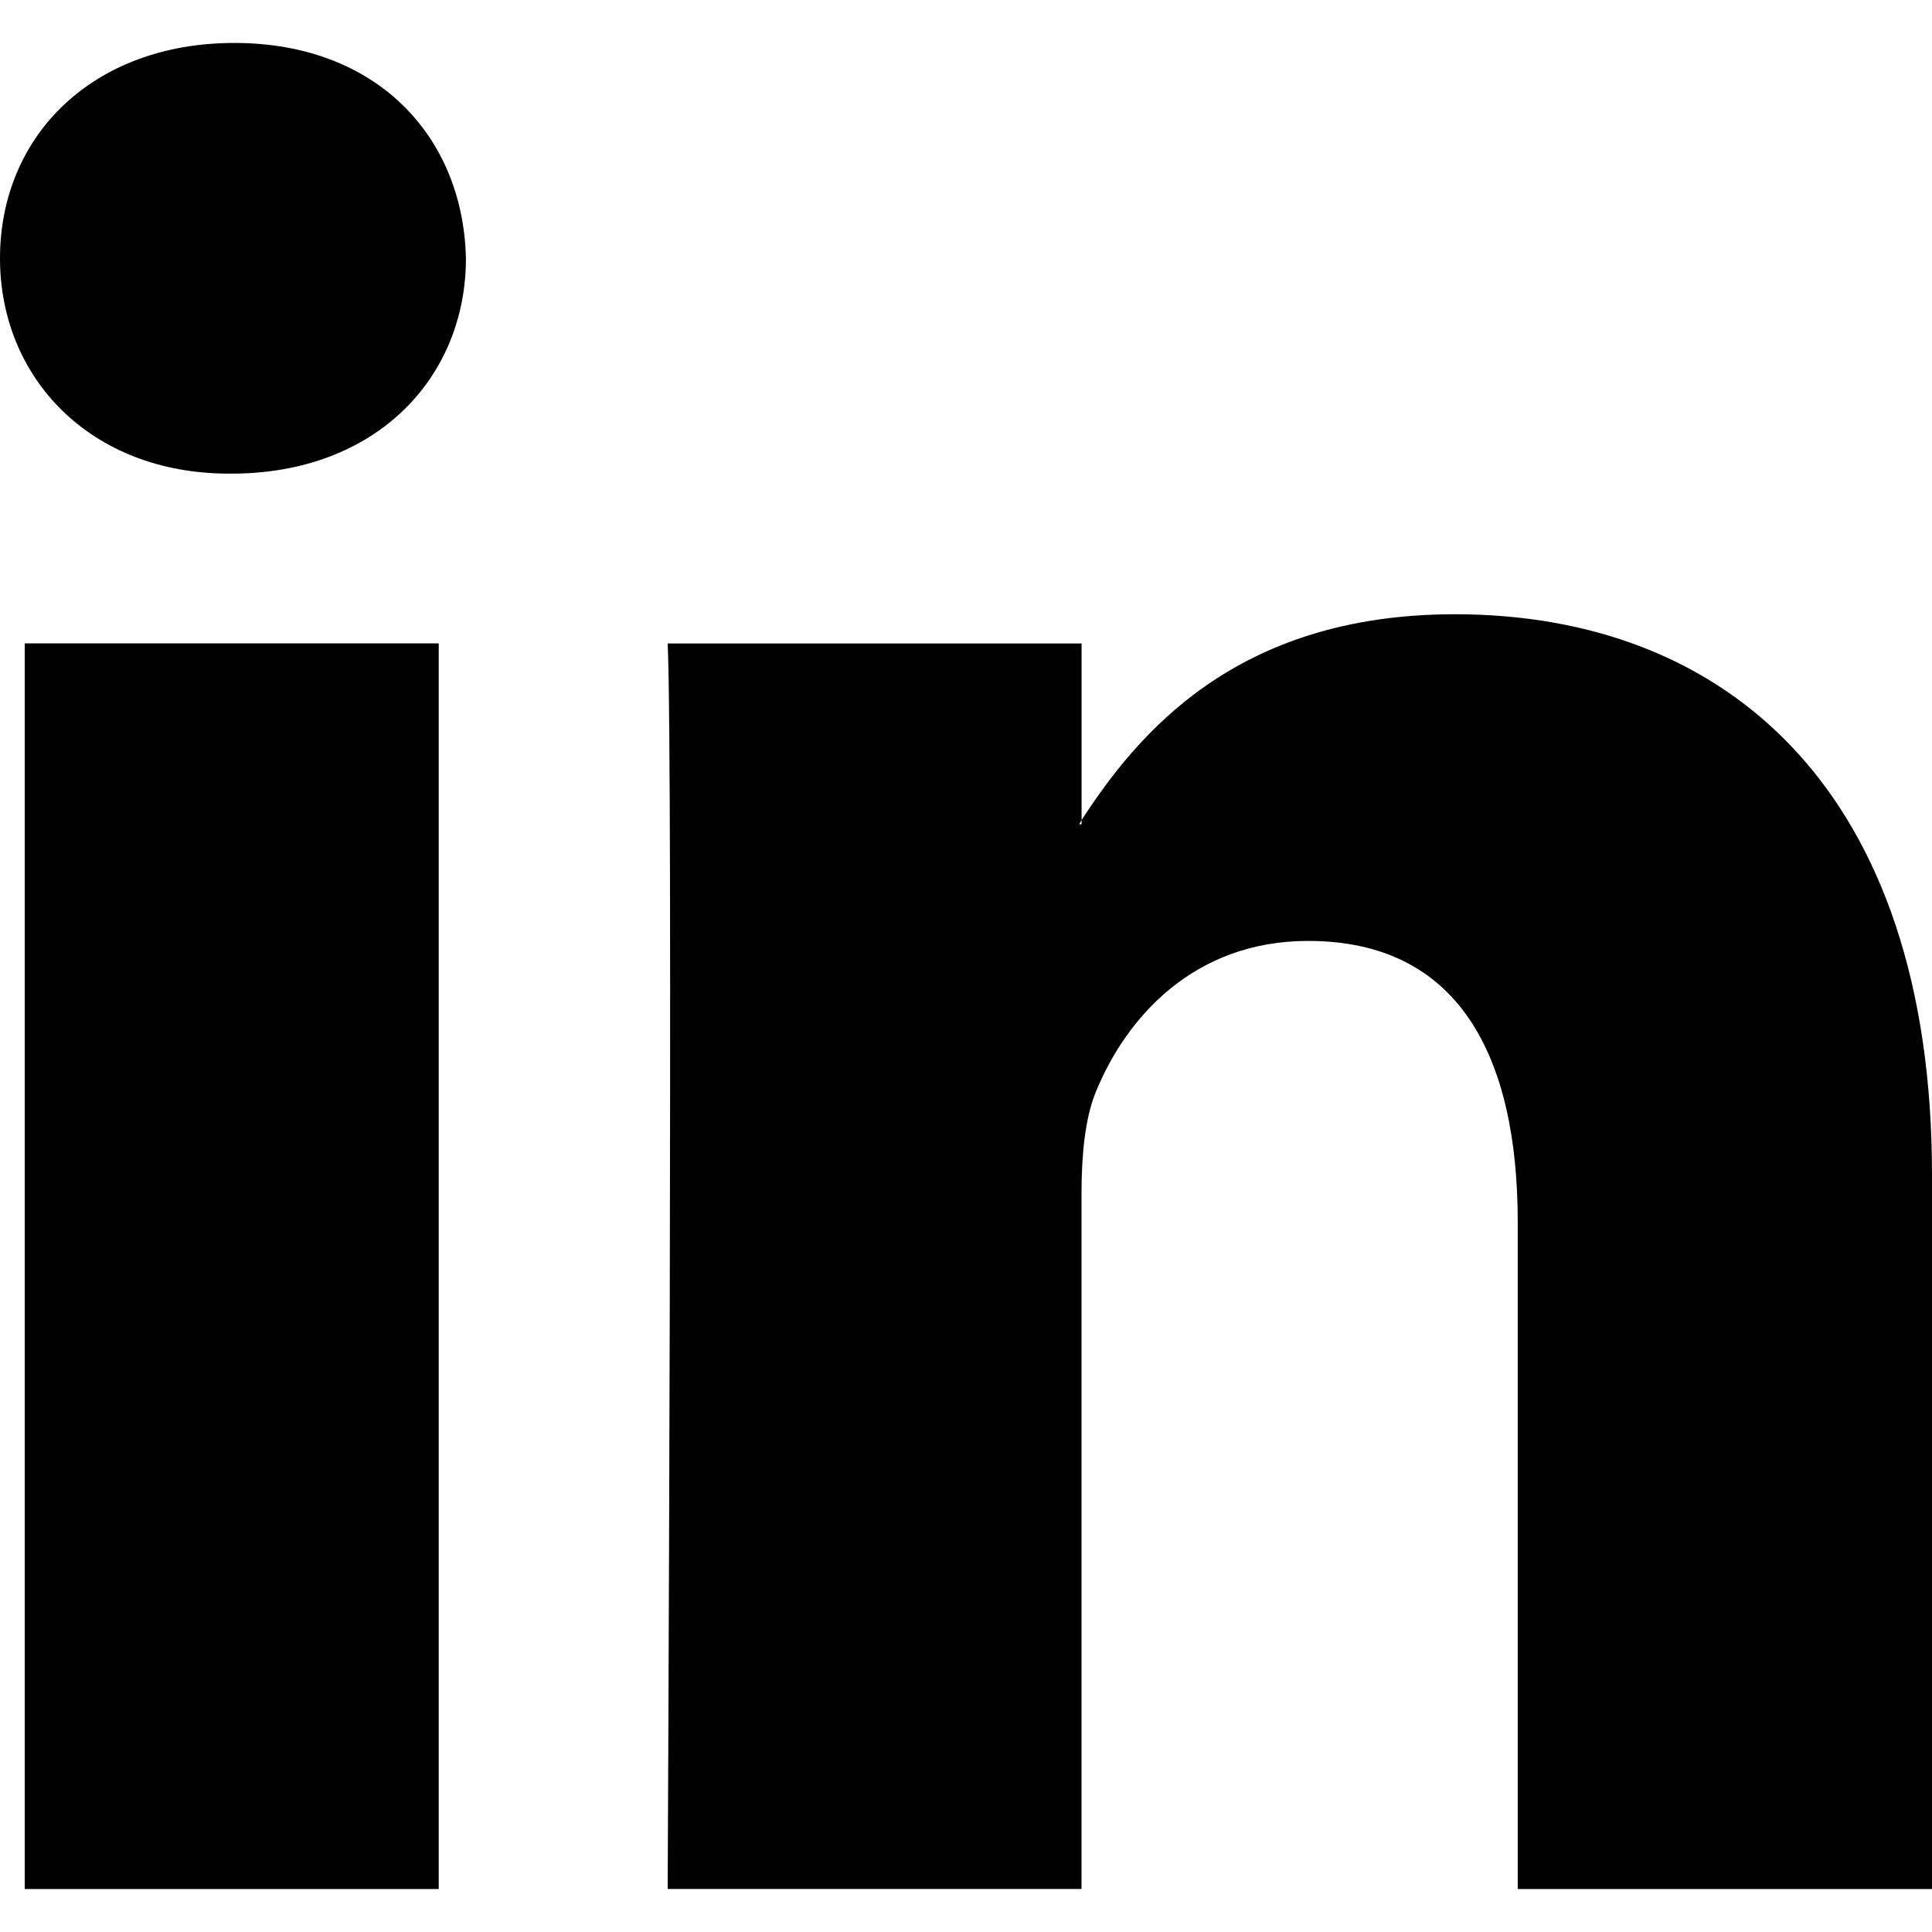
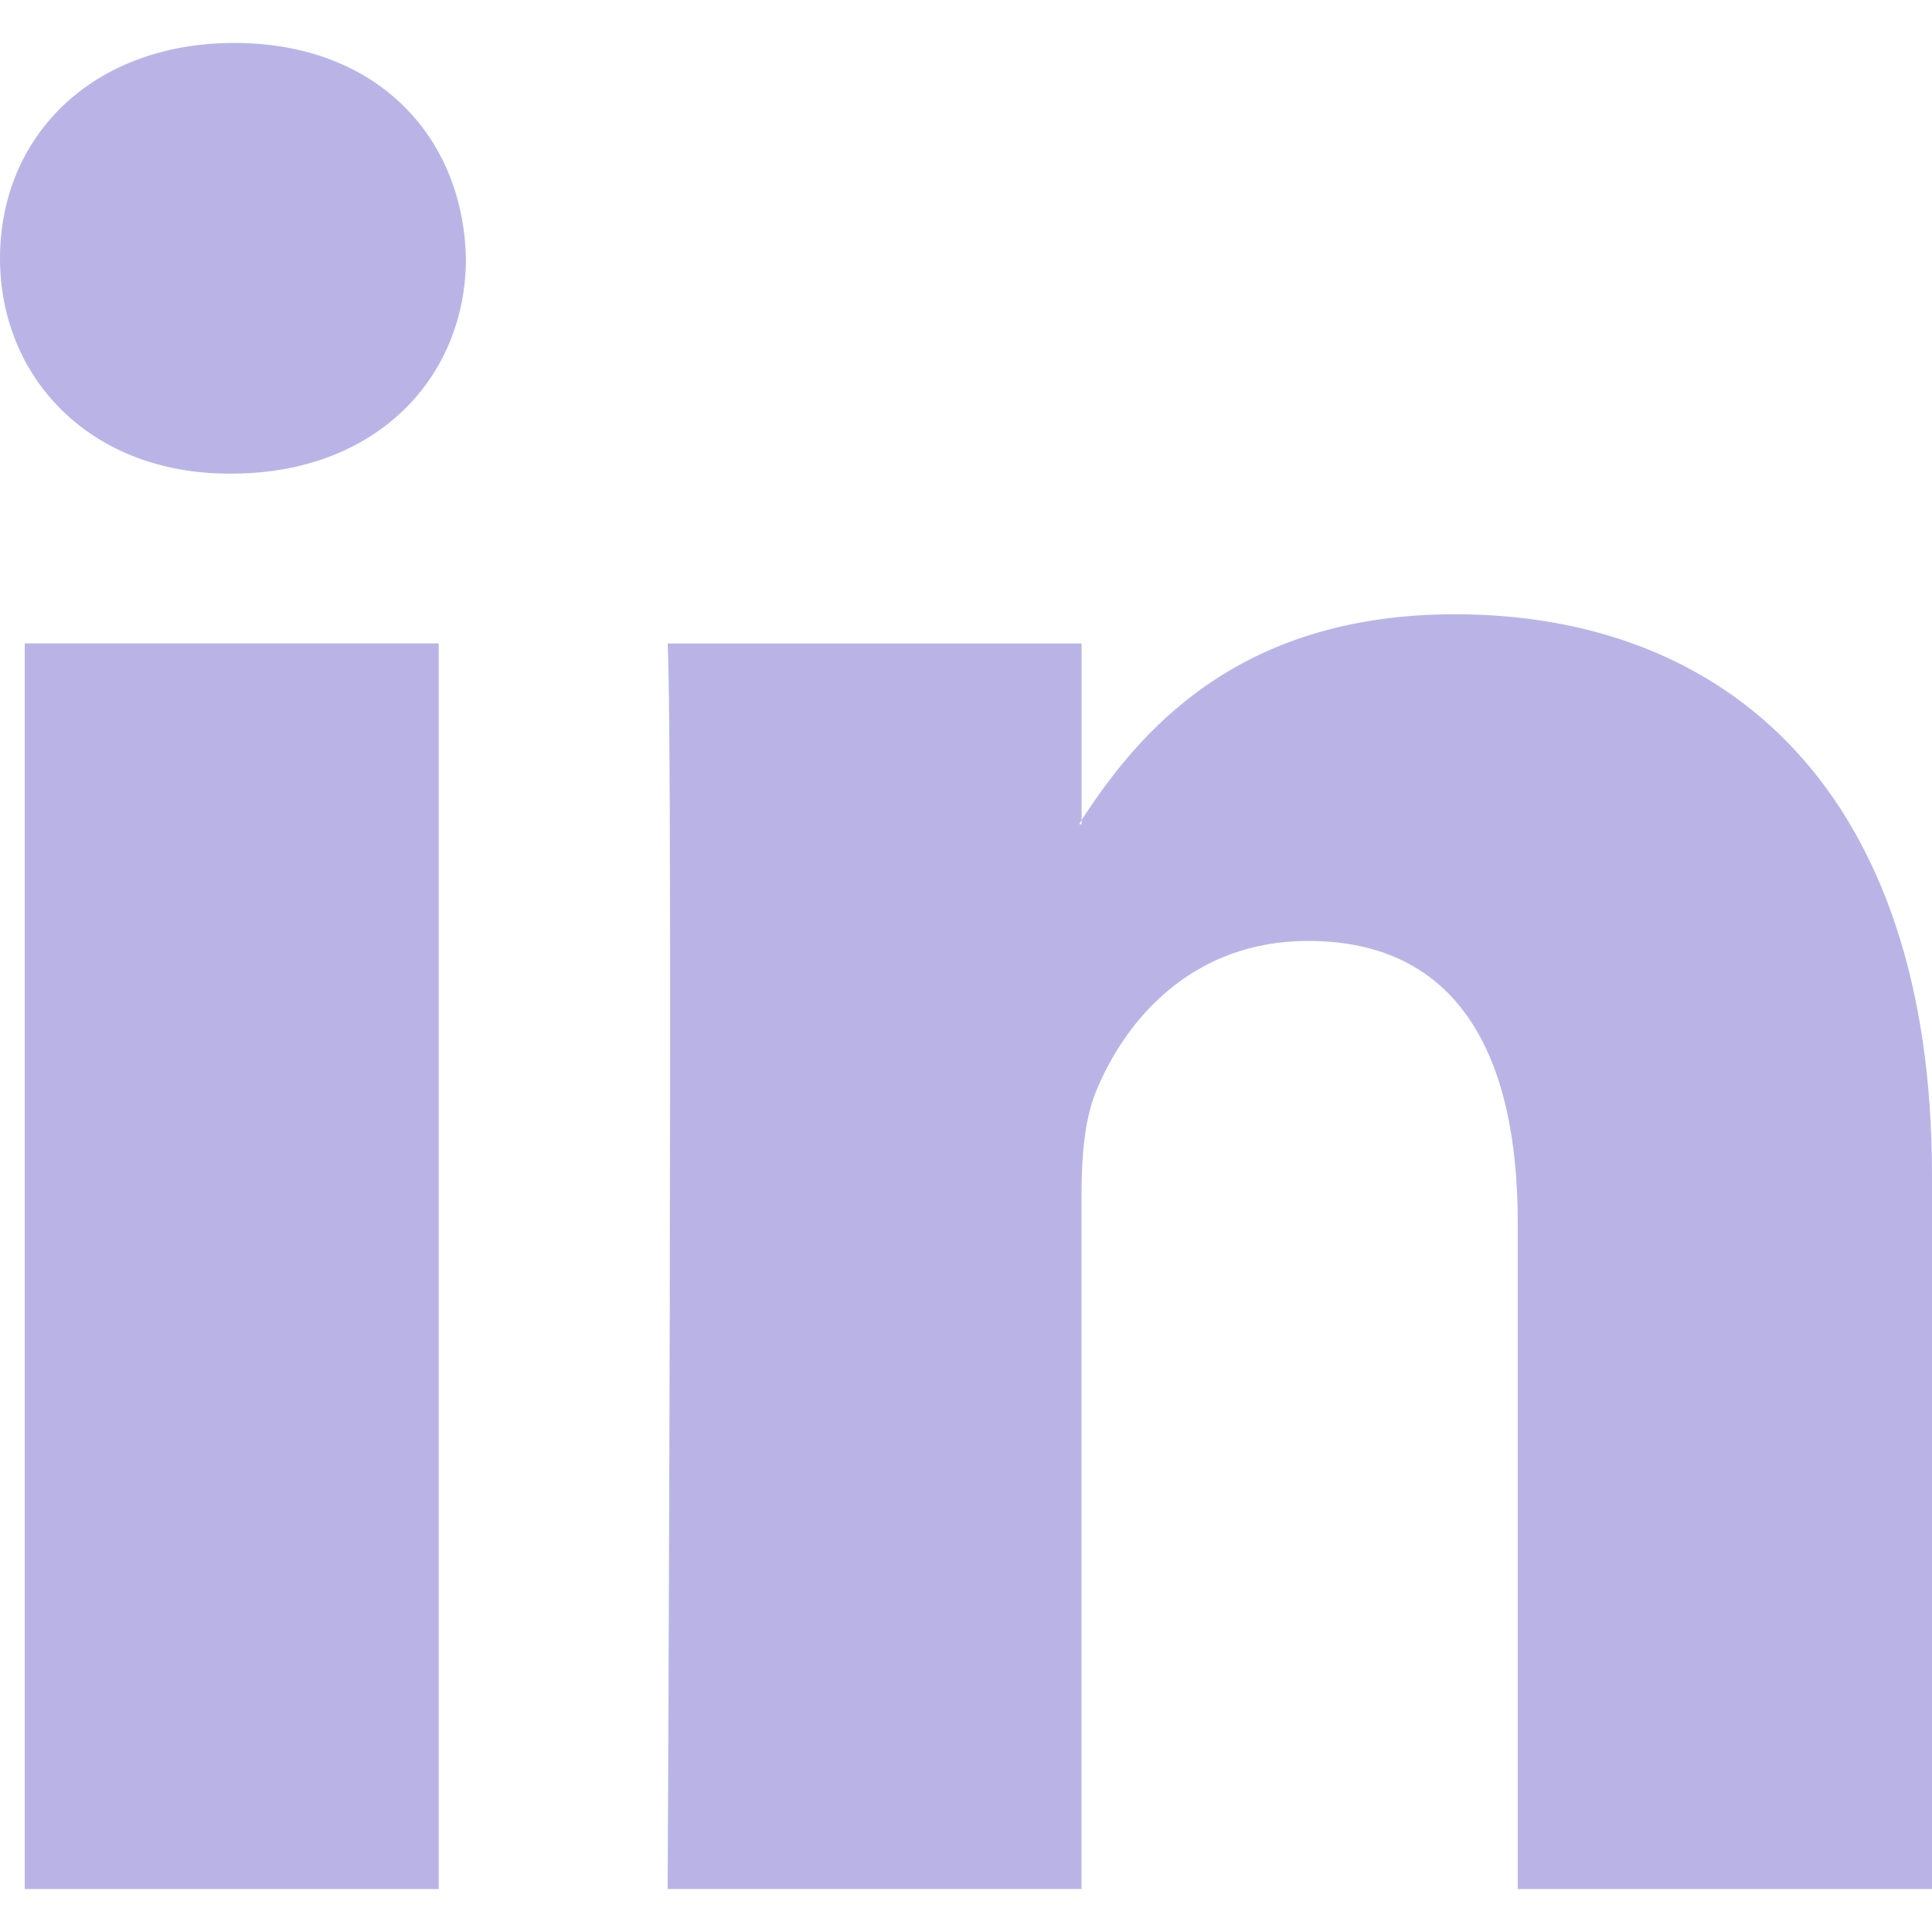
- <svg xmlns="http://www.w3.org/2000/svg" version="1.1" id="Capa_1" x="0px" y="0px" viewBox="0 0 478.165 478.165" style="enable-background:new 0 0 478.165 478.165;" xml:space="preserve">
+ <svg xmlns="http://www.w3.org/2000/svg" version="1.1" id="Capa_1" x="0px" y="0px" viewBox="0 0 478.165 478.165" style="fill:#bab4e6;enable-background:new 0 0 478.165 478.165;" xml:space="preserve">
  <g>
    <path id="LinkedIn_3_" d="M478.165,290.794v176.742H375.638V302.549c0-41.481-14.783-69.673-51.881-69.673   c-28.371,0-45.107,19.087-52.578,37.456c-2.69,6.615-3.507,15.879-3.507,25.024v172.159H165.246c0,0,1.375-279.328,0-308.257   h102.447v43.692c-0.139,0.359-0.438,0.657-0.578,1.056h0.578v-1.056c13.687-20.999,37.934-50.925,92.385-50.925   C427.659,152.026,478.165,196.077,478.165,290.794z M57.997,10.629C22.952,10.629,0,33.621,0,63.945   c0,29.507,22.275,53.276,56.682,53.276H57.3c35.822,0,58.017-23.769,58.017-53.276C114.62,33.621,93.123,10.629,57.997,10.629z    M6.117,467.535h102.467V159.239H6.117V467.535z" />
  </g>
</svg>
